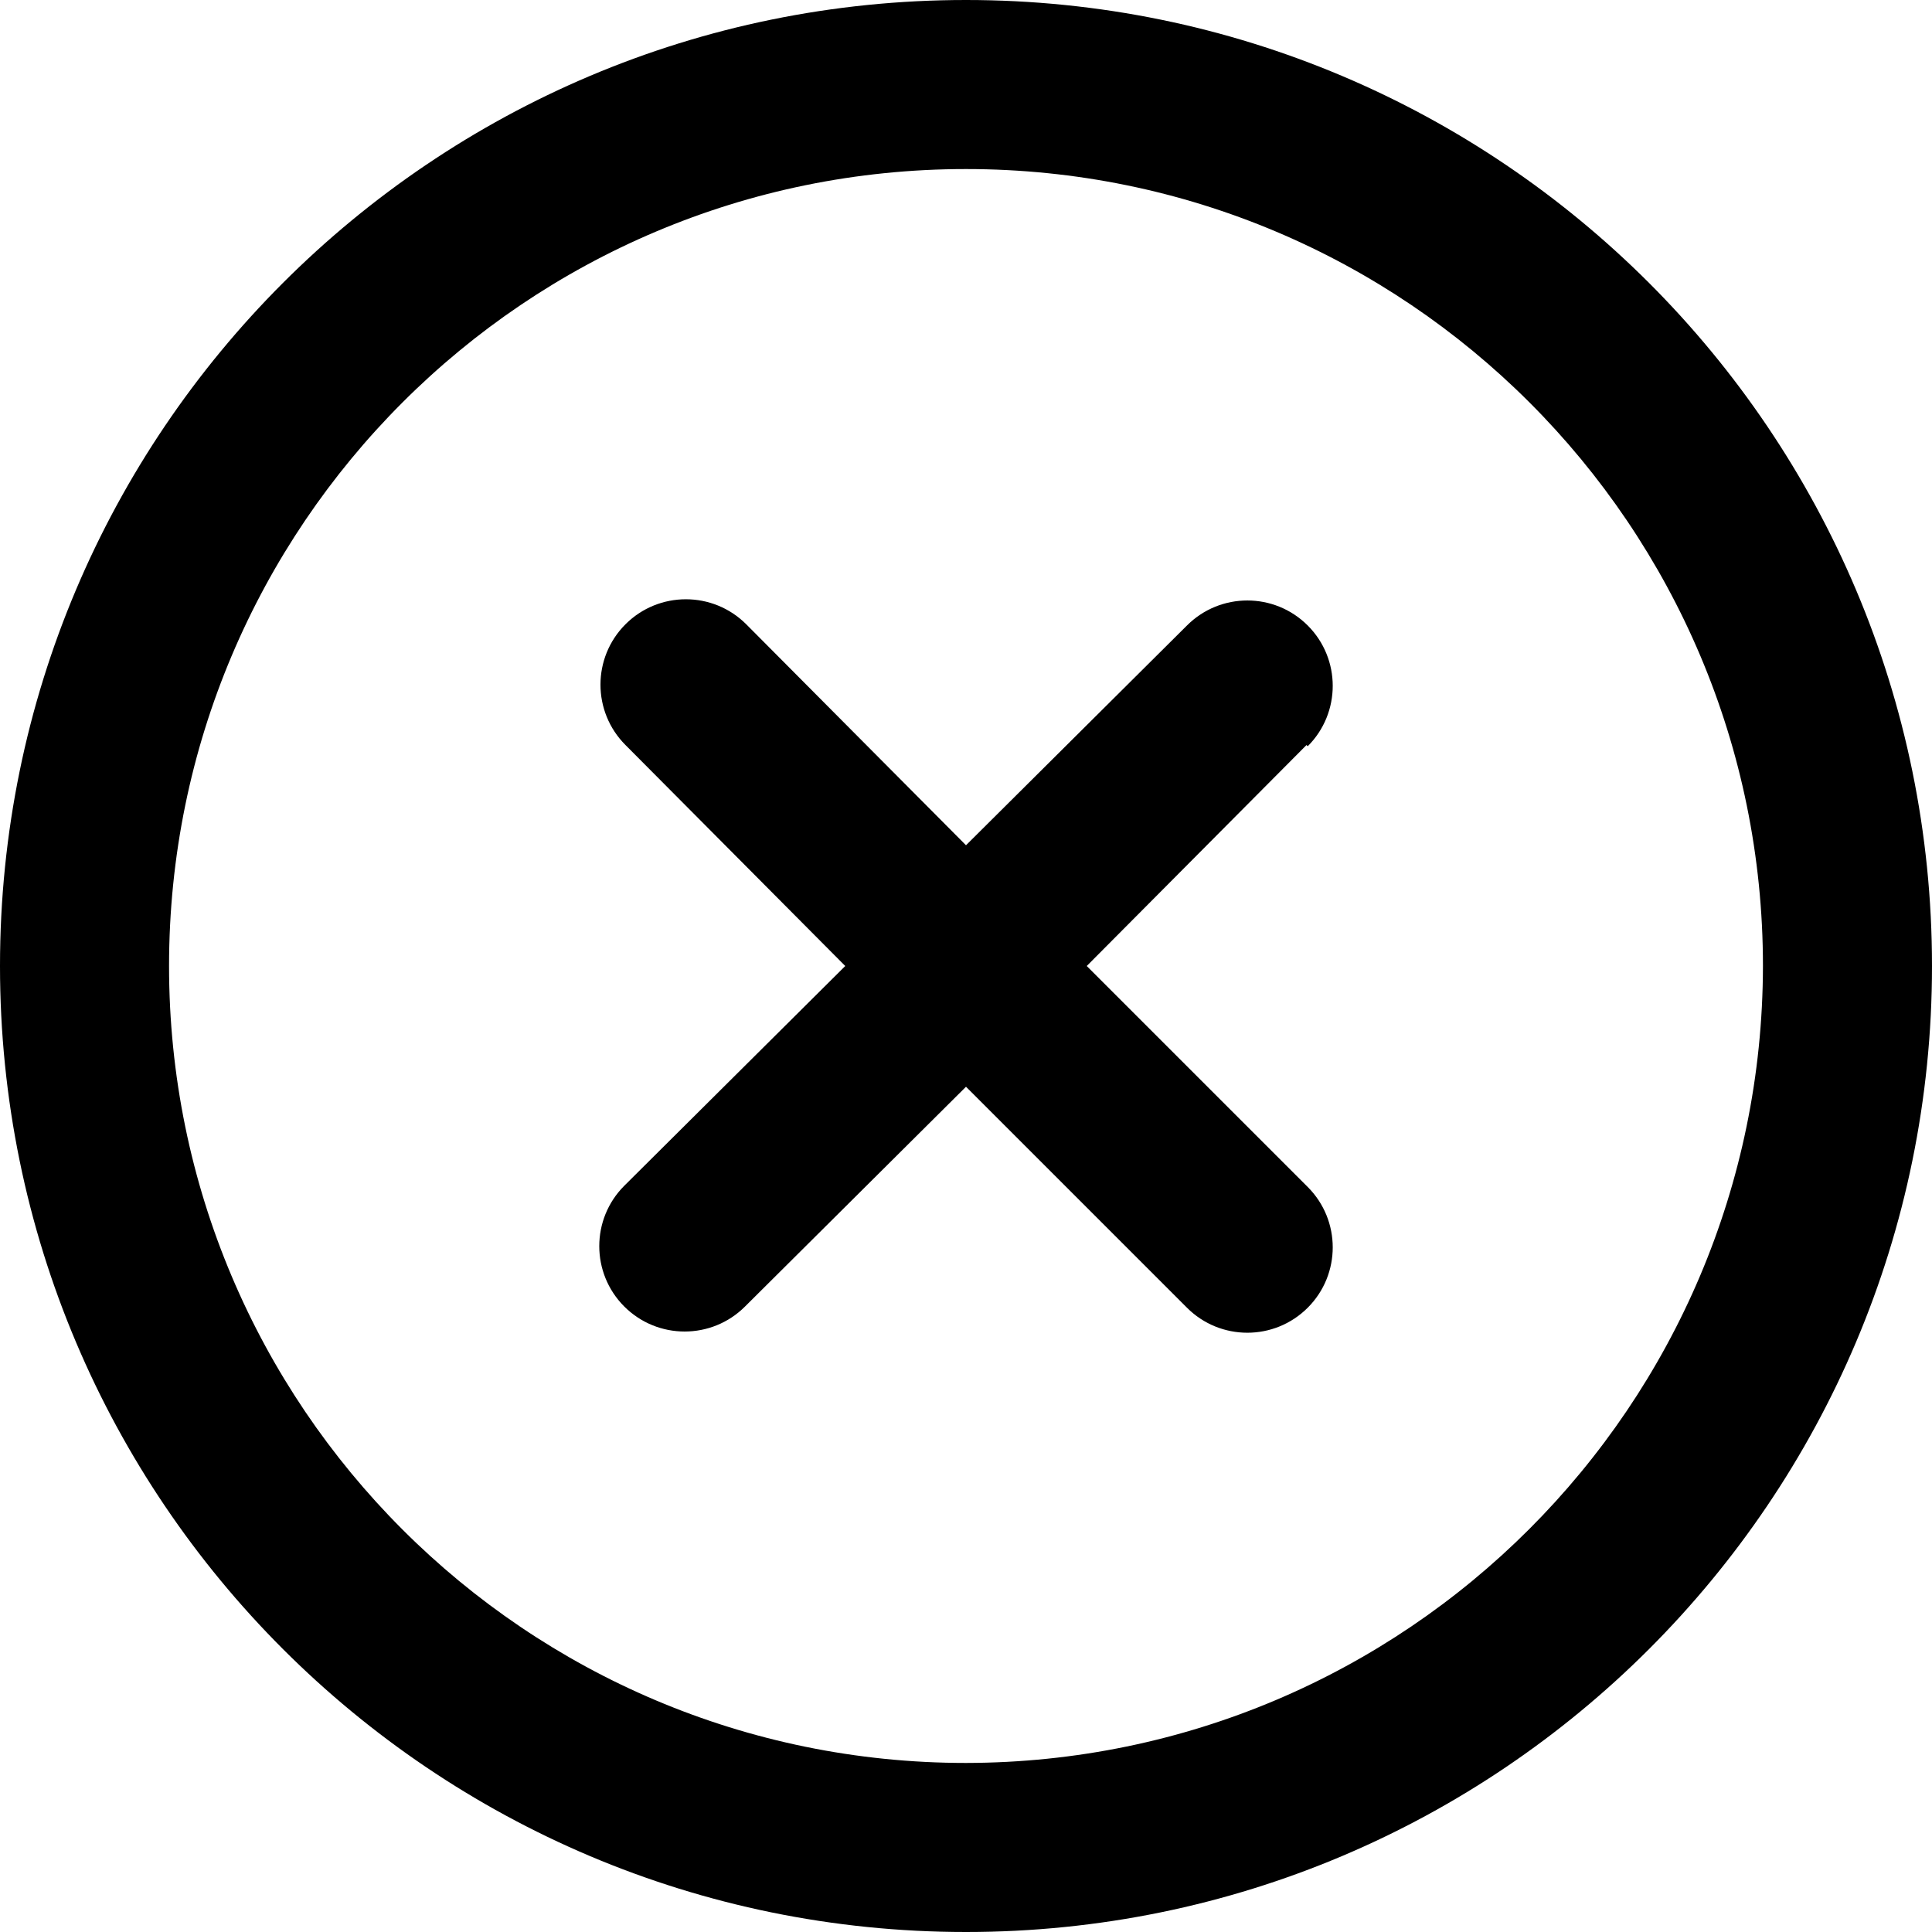
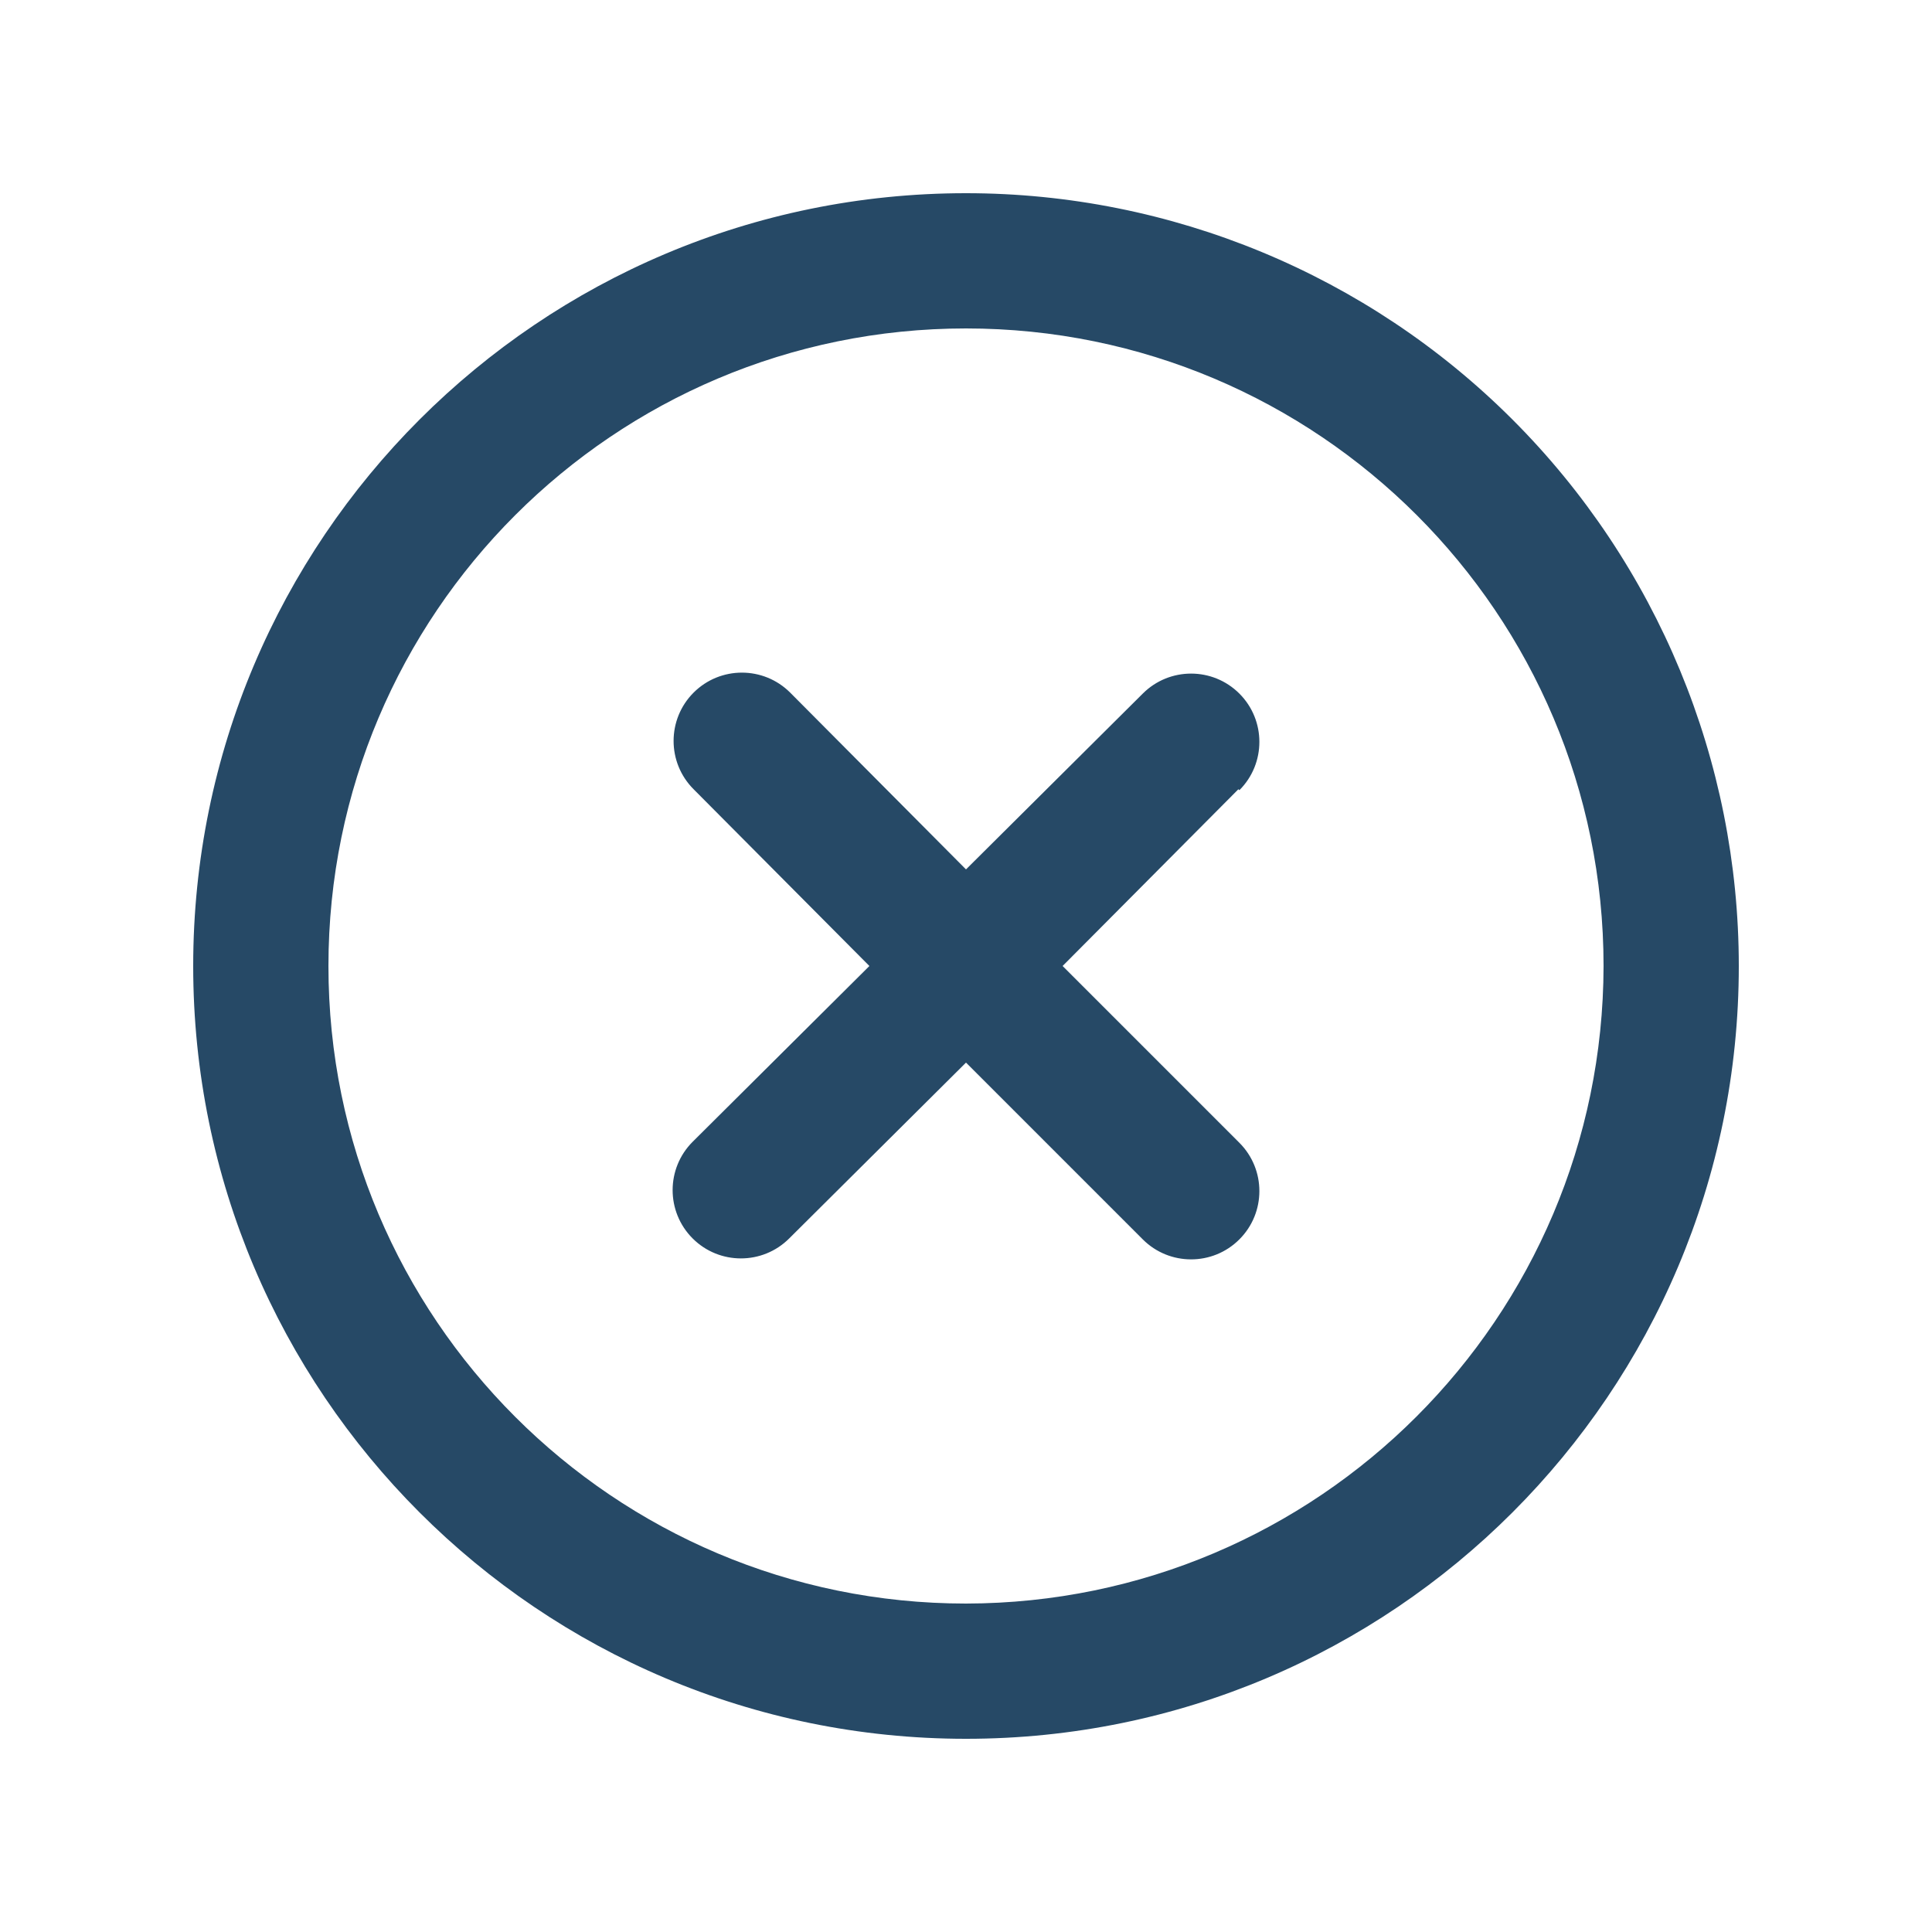
- <svg xmlns="http://www.w3.org/2000/svg" viewBox="0 0 16 16">
-   <g id="Layer_2" data-name="Layer 2">
-     <g id="Layer_2-2" data-name="Layer 2">
-       <path d="M8,0a8,8,0,1,0,8,8A8,8,0,0,0,8,0ZM8,14.6A6.6,6.6,0,1,1,14.6,8,6.61,6.61,0,0,1,8,14.6Zm2.82-8.43L9,8l1.83,1.83a.7.7,0,1,1-1,1L8,9,6.17,10.82a.7.7,0,0,1-1-1L7,8,5.18,6.17a.7.7,0,0,1,1-1L8,7,9.83,5.18a.7.7,0,0,1,1,1Z" />
-     </g>
-   </g>
+ <svg xmlns="http://www.w3.org/2000/svg" width="20" height="20" viewBox="0 0 20 20">
+   <path fill="#264966" d="M10,2 C5.582,2 2,5.582 2,10 C2,14.418 5.582,18 10,18 C14.418,18 18,14.418 18,10 C18,7.878 17.157,5.843 15.657,4.343 C14.157,2.843 12.122,2 10,2 Z M10,16.6 C6.355,16.6 3.4,13.645 3.4,10 C3.4,6.355 6.355,3.4 10,3.4 C13.645,3.4 16.6,6.355 16.6,10 C16.594,13.643 13.643,16.594 10,16.6 Z M12.82,8.17 L11,10 L12.83,11.83 C13.106,12.106 13.106,12.554 12.83,12.83 C12.554,13.106 12.106,13.106 11.83,12.83 L10,11 L8.17,12.82 C7.894,13.096 7.446,13.096 7.17,12.82 C6.894,12.544 6.894,12.096 7.17,11.82 L9,10 L7.18,8.17 C6.904,7.894 6.904,7.446 7.18,7.17 C7.456,6.894 7.904,6.894 8.18,7.17 L10,9 L11.83,7.18 C12.106,6.904 12.554,6.904 12.83,7.18 C13.106,7.456 13.106,7.904 12.83,8.18 L12.82,8.17 Z" />
</svg>
